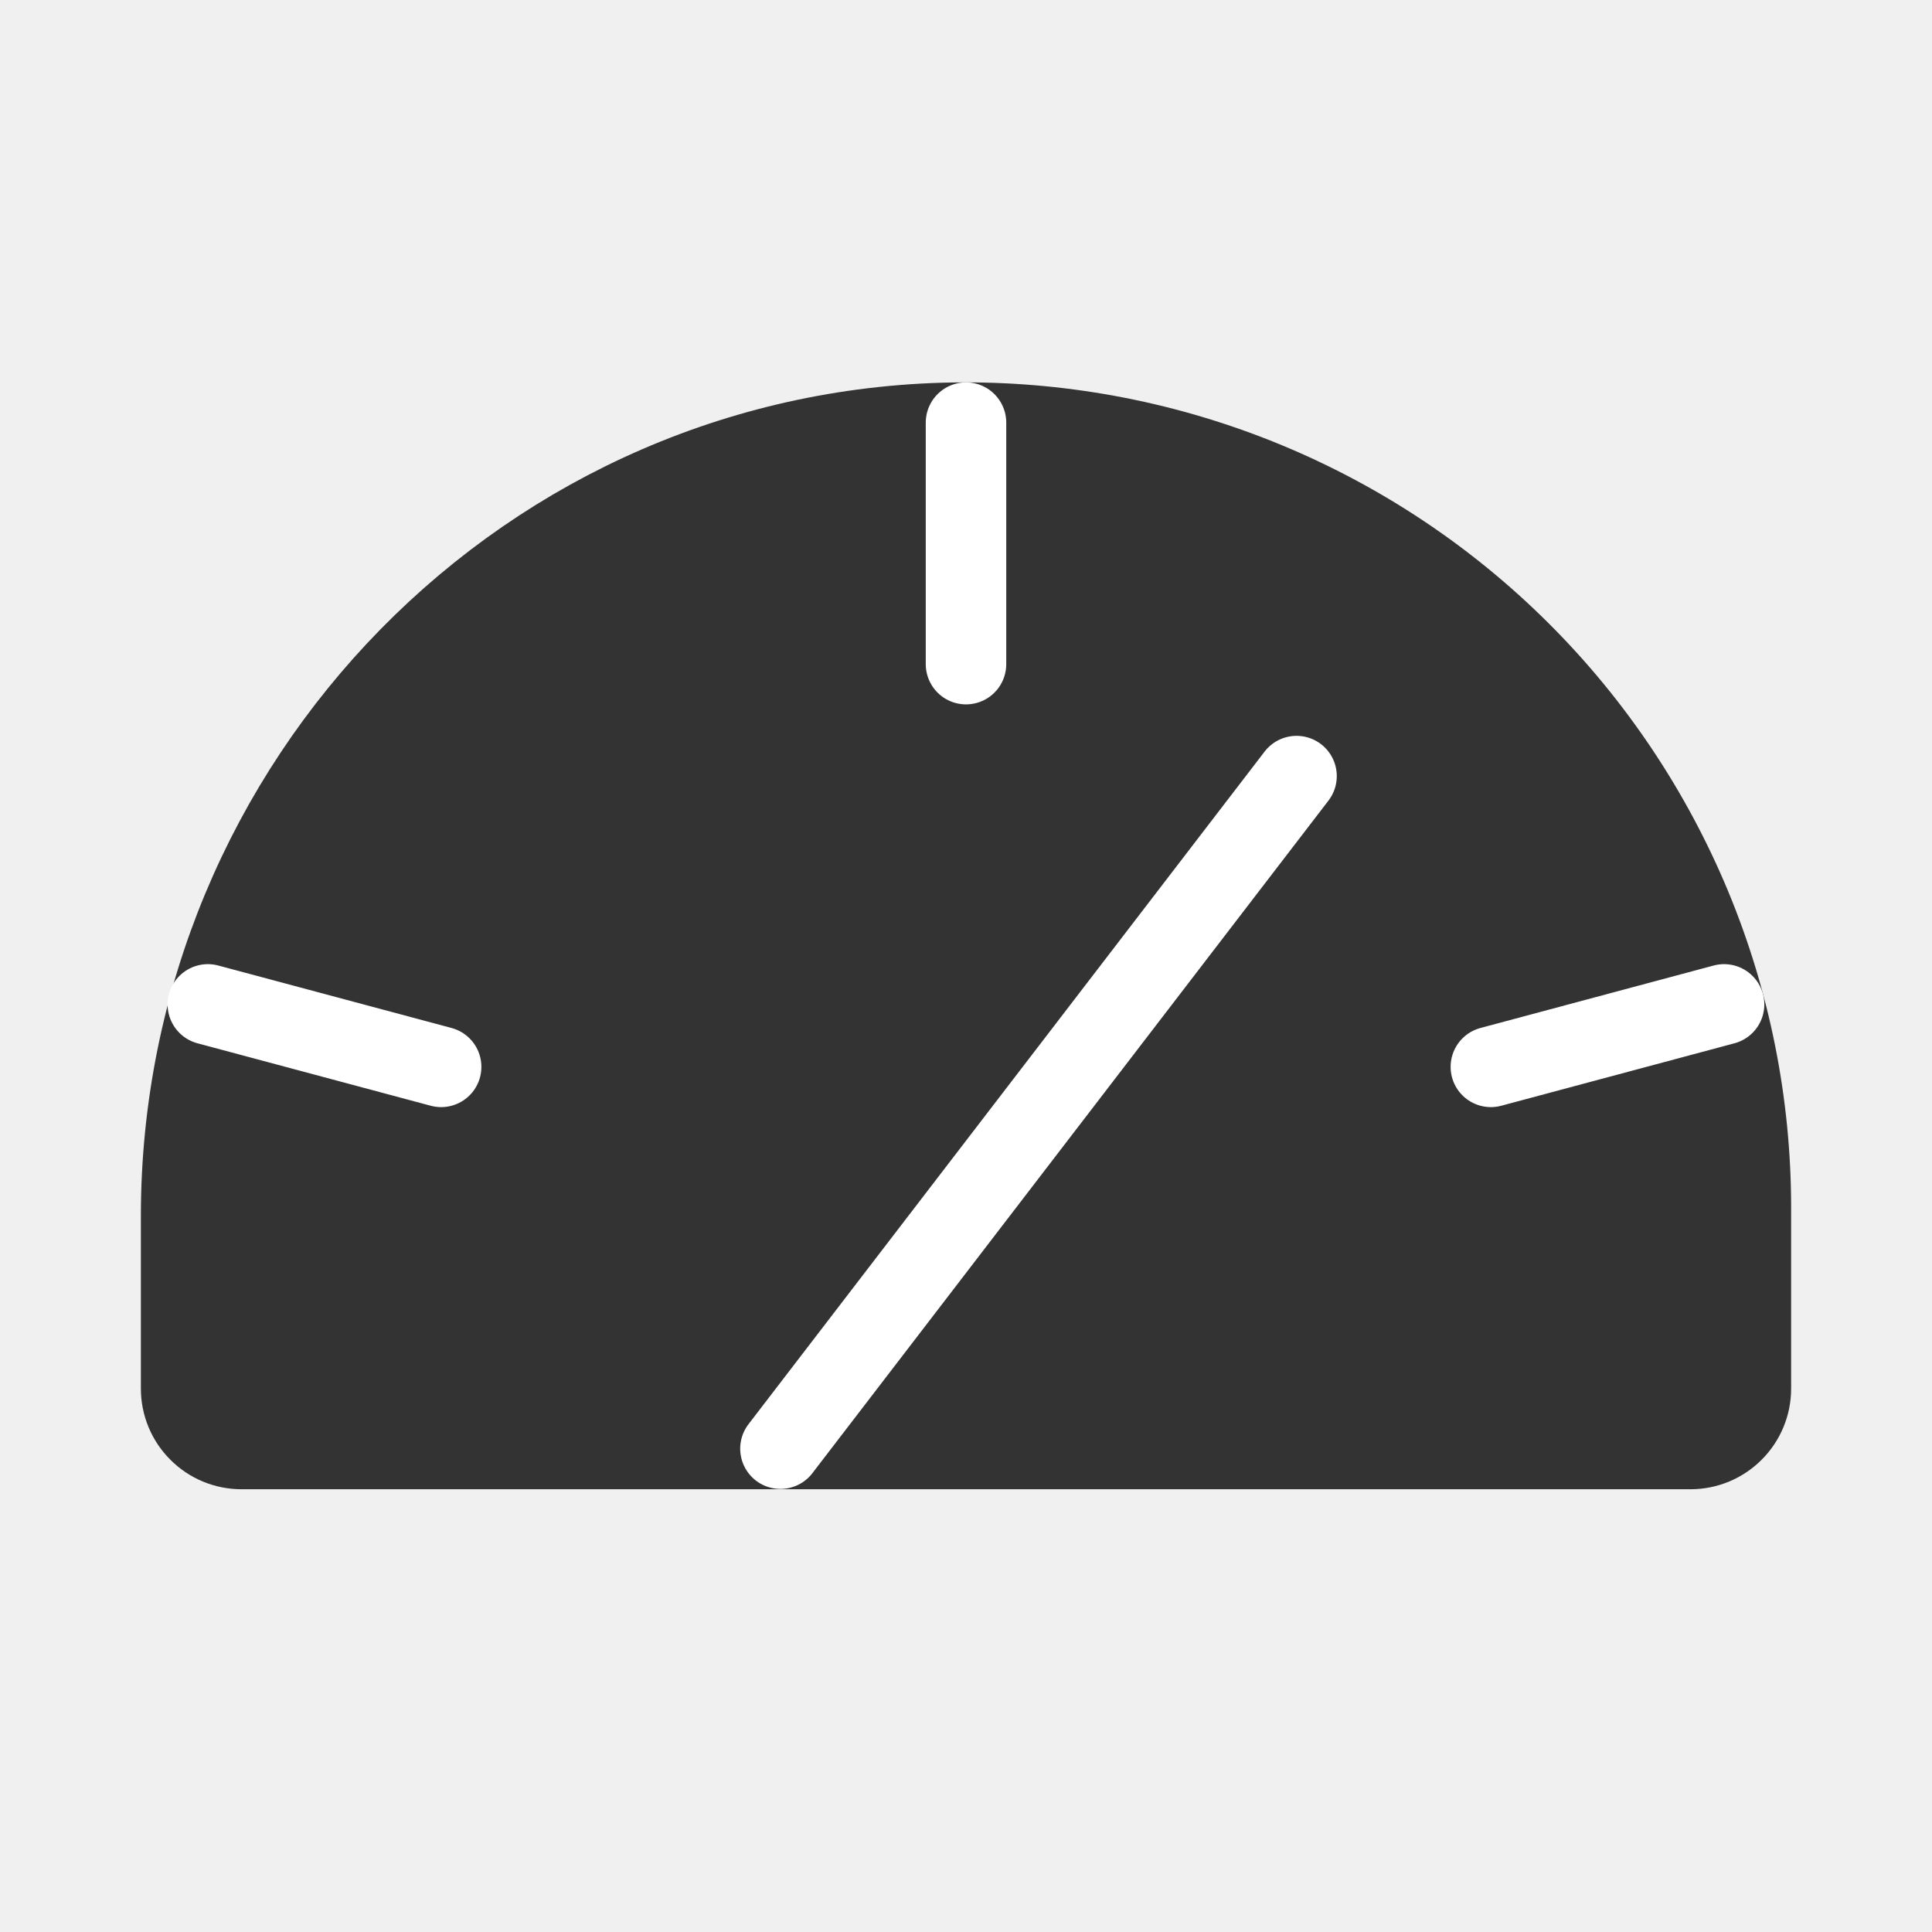
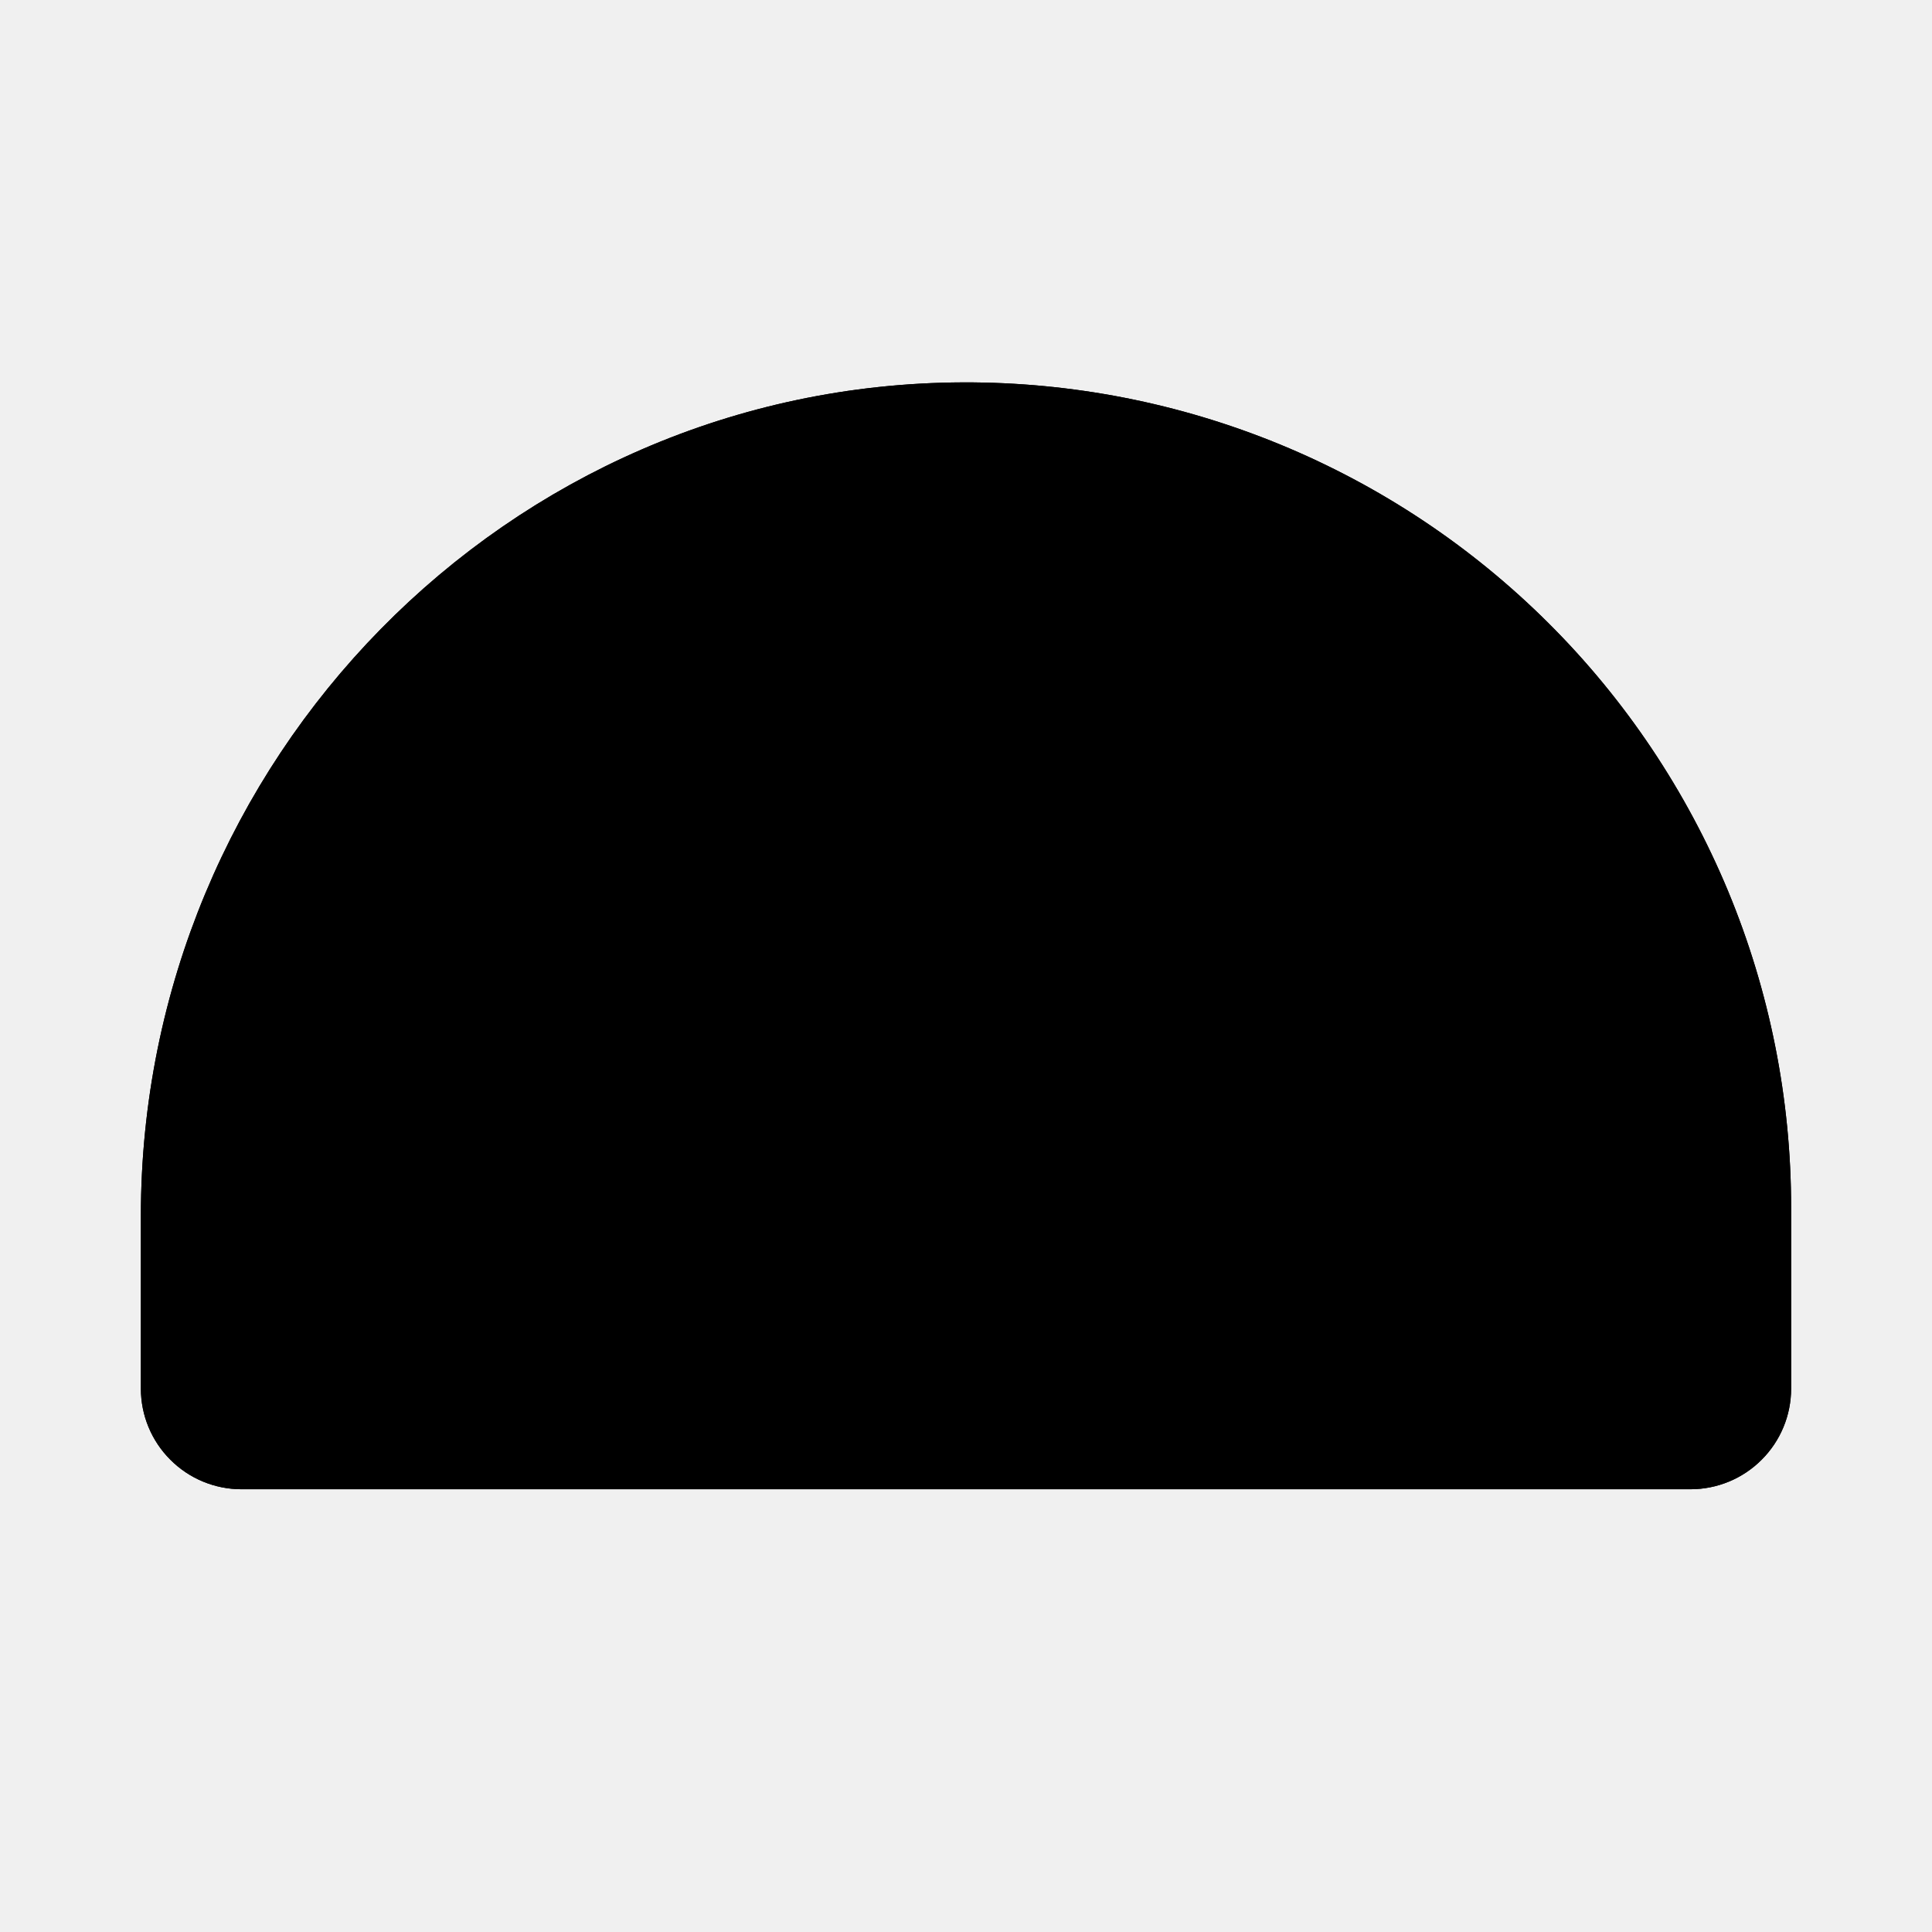
<svg xmlns="http://www.w3.org/2000/svg" width="24" height="24" viewBox="0 0 24 24" fill="none">
-   <path d="M2.25 17.25V15.106C2.25 9.717 6.577 5.269 11.966 5.25C13.249 5.246 14.52 5.494 15.707 5.982C16.894 6.47 17.973 7.188 18.882 8.094C19.791 8.999 20.512 10.076 21.005 11.261C21.497 12.446 21.75 13.717 21.75 15V17.25C21.75 17.449 21.671 17.64 21.53 17.78C21.39 17.921 21.199 18 21 18H3C2.801 18 2.61 17.921 2.47 17.78C2.329 17.64 2.25 17.449 2.25 17.25Z" stroke="#333333" stroke-linecap="round" stroke-linejoin="round" />
-   <path d="M2.25 17.25V15.106C2.25 9.717 6.577 5.269 11.966 5.25C13.249 5.246 14.52 5.494 15.707 5.982C16.894 6.47 17.973 7.188 18.882 8.094C19.791 8.999 20.512 10.076 21.005 11.261C21.497 12.446 21.75 13.717 21.75 15V17.25C21.75 17.449 21.671 17.64 21.53 17.78C21.39 17.921 21.199 18 21 18H3C2.801 18 2.61 17.921 2.47 17.78C2.329 17.64 2.25 17.449 2.25 17.25Z" fill="#333333" />
-   <path d="M12 5.25V8.25" stroke="white" stroke-linecap="round" stroke-linejoin="round" />
-   <path d="M2.582 12.477L5.48 13.253" stroke="white" stroke-linecap="round" stroke-linejoin="round" />
-   <path d="M21.417 12.477L18.52 13.253" stroke="white" stroke-linecap="round" stroke-linejoin="round" />
-   <path d="M9.695 17.996L16.106 9.641" stroke="white" stroke-linecap="round" stroke-linejoin="round" />
+   <path d="M2.25 17.25V15.106C2.25 9.717 6.577 5.269 11.966 5.25C13.249 5.246 14.52 5.494 15.707 5.982C16.894 6.47 17.973 7.188 18.882 8.094C19.791 8.999 20.512 10.076 21.005 11.261C21.497 12.446 21.75 13.717 21.75 15V17.25C21.75 17.449 21.671 17.64 21.53 17.78C21.39 17.921 21.199 18 21 18H3C2.801 18 2.61 17.921 2.47 17.78C2.329 17.64 2.25 17.449 2.25 17.25Z" fill="currentColor" stroke="currentColor" />
+   <path d="M12 5.25V8.25" stroke="current" stroke-linecap="round" stroke-linejoin="round" />
+   <path d="M2.582 12.477L5.48 13.253" stroke="current" stroke-linecap="round" stroke-linejoin="round" />
+   <path d="M21.417 12.477L18.52 13.253" stroke="current" stroke-linecap="round" stroke-linejoin="round" />
+   <path d="M9.695 17.996L16.106 9.641" stroke="current" stroke-linecap="round" stroke-linejoin="round" />
+   <path d="M2.25 17.25V15.106C2.25 9.717 6.577 5.269 11.966 5.25C13.249 5.246 14.52 5.494 15.707 5.982C16.894 6.47 17.973 7.188 18.882 8.094C19.791 8.999 20.512 10.076 21.005 11.261C21.497 12.446 21.75 13.717 21.75 15V17.25C21.75 17.449 21.671 17.64 21.53 17.78C21.39 17.921 21.199 18 21 18H3C2.801 18 2.61 17.921 2.47 17.78C2.329 17.64 2.25 17.449 2.25 17.25Z" stroke="currentColor" stroke-linecap="round" stroke-linejoin="round" />
</svg>
